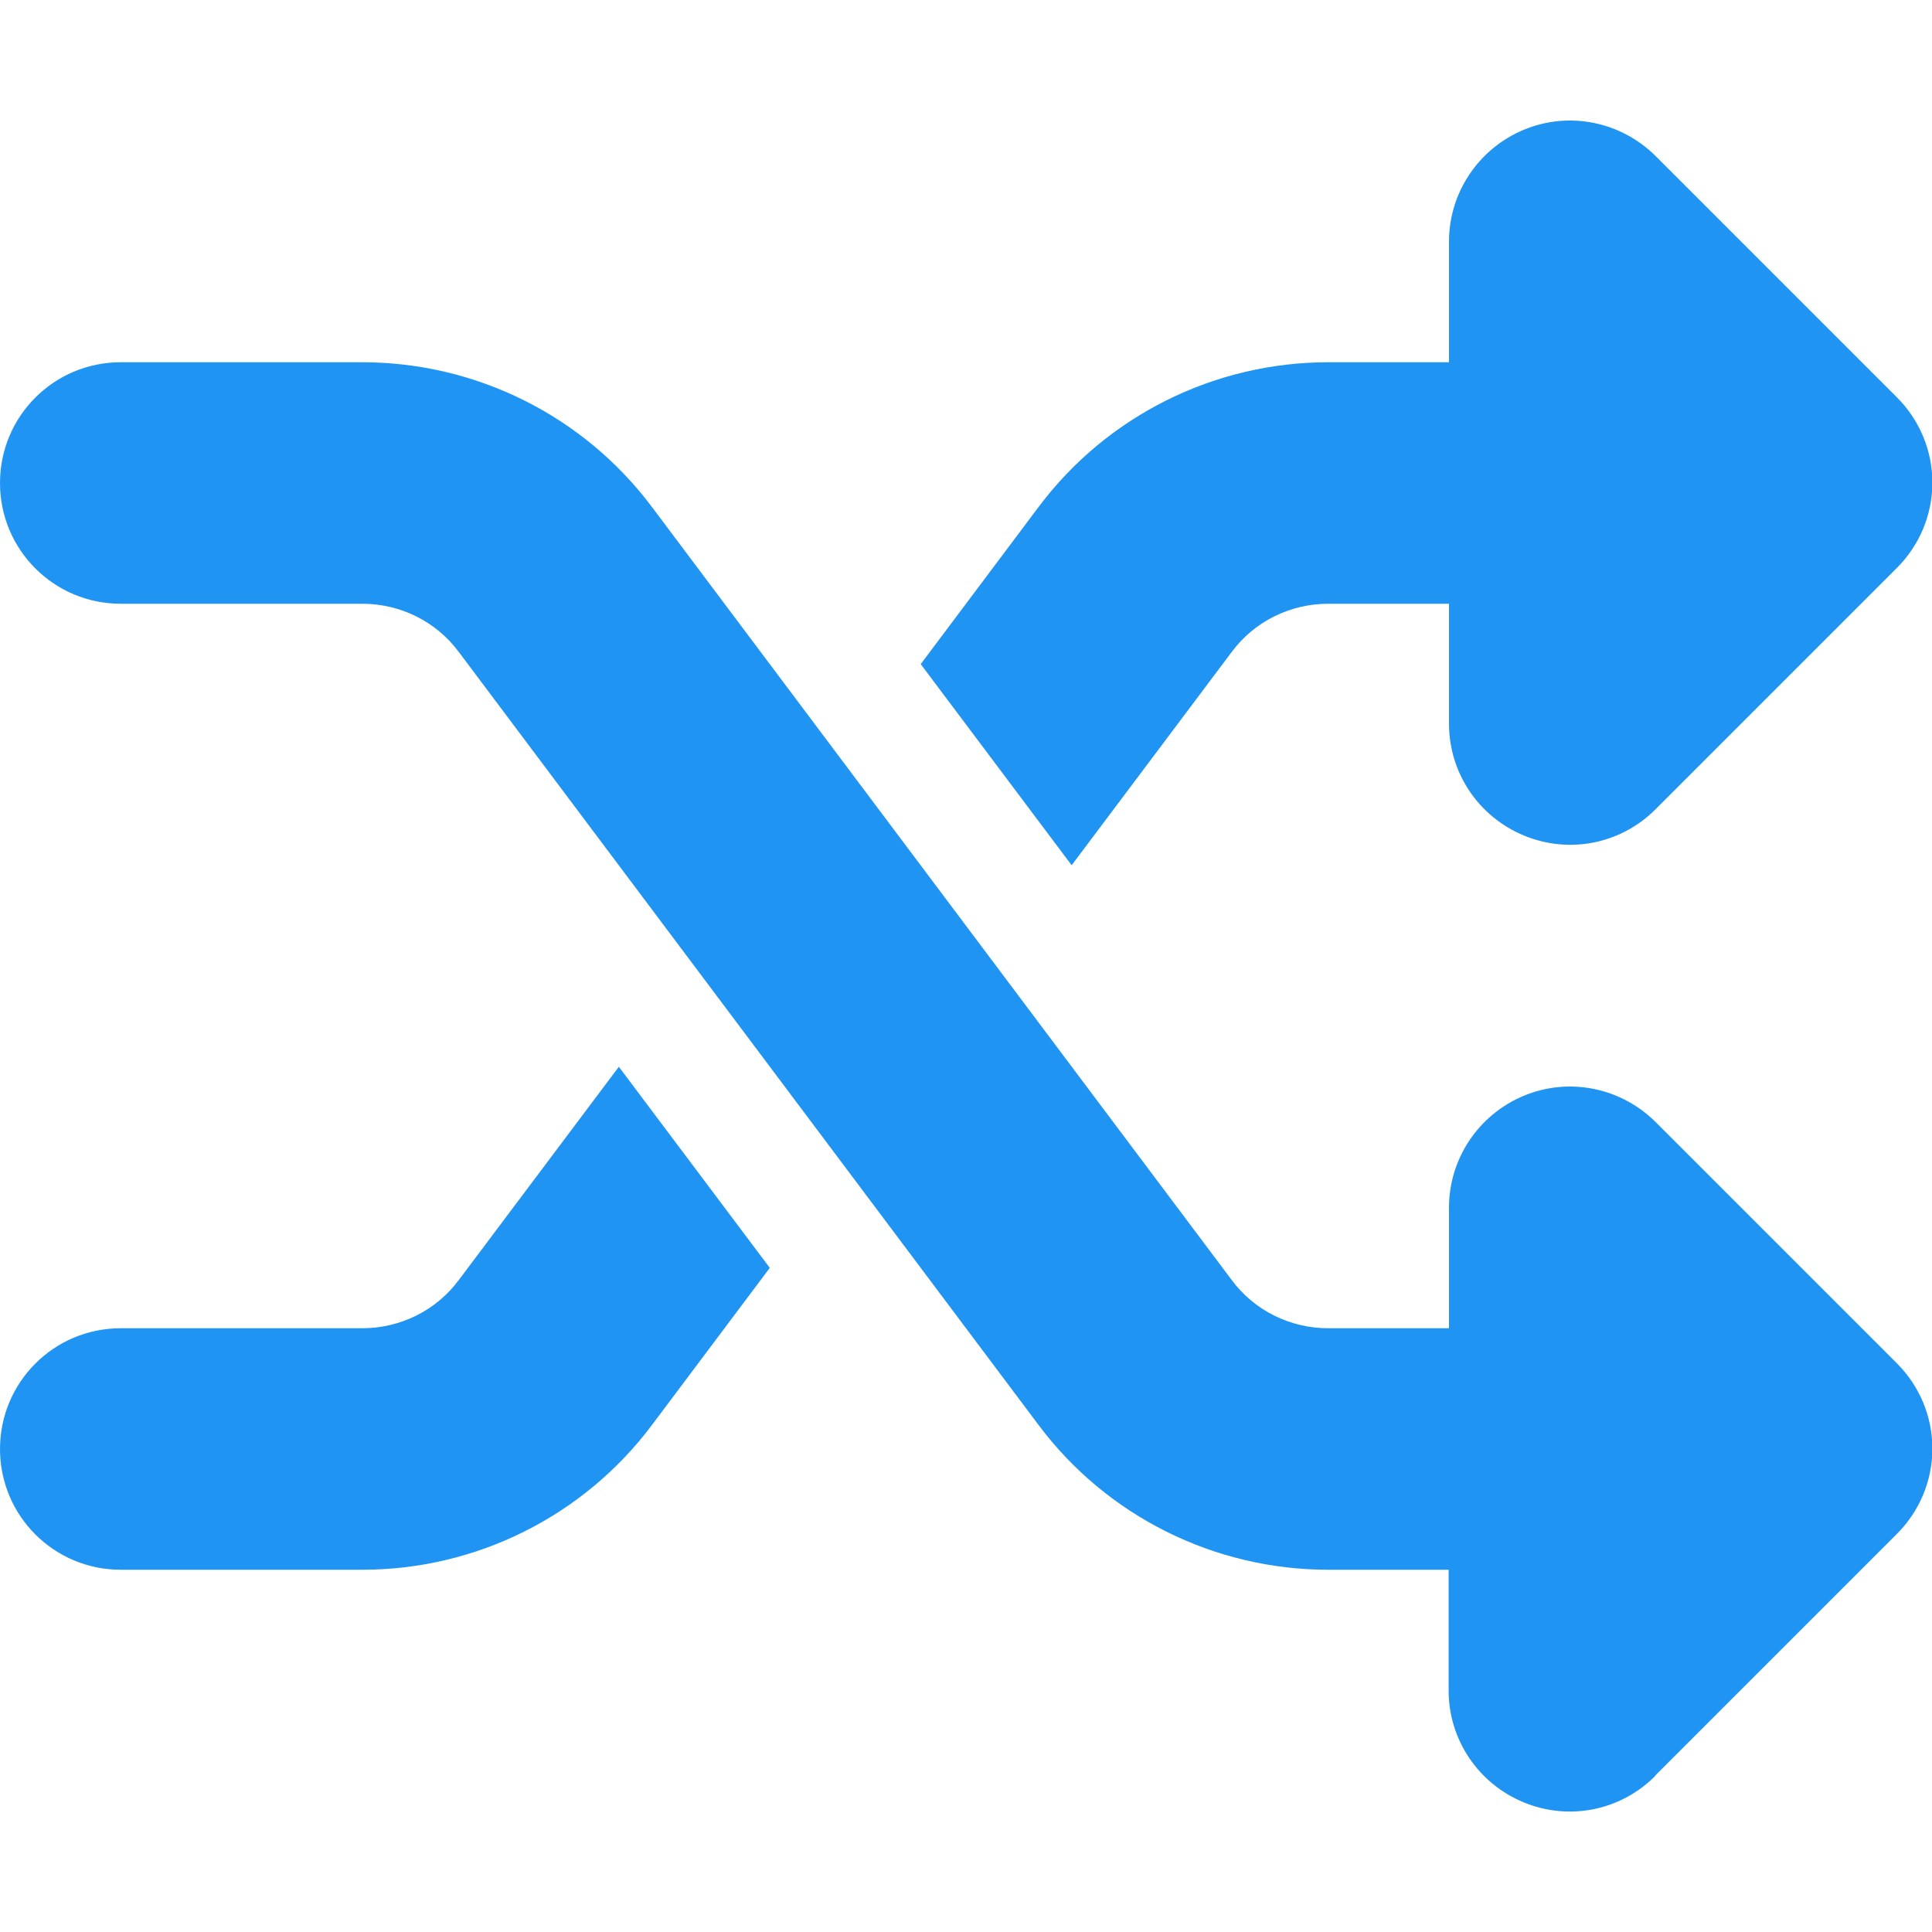
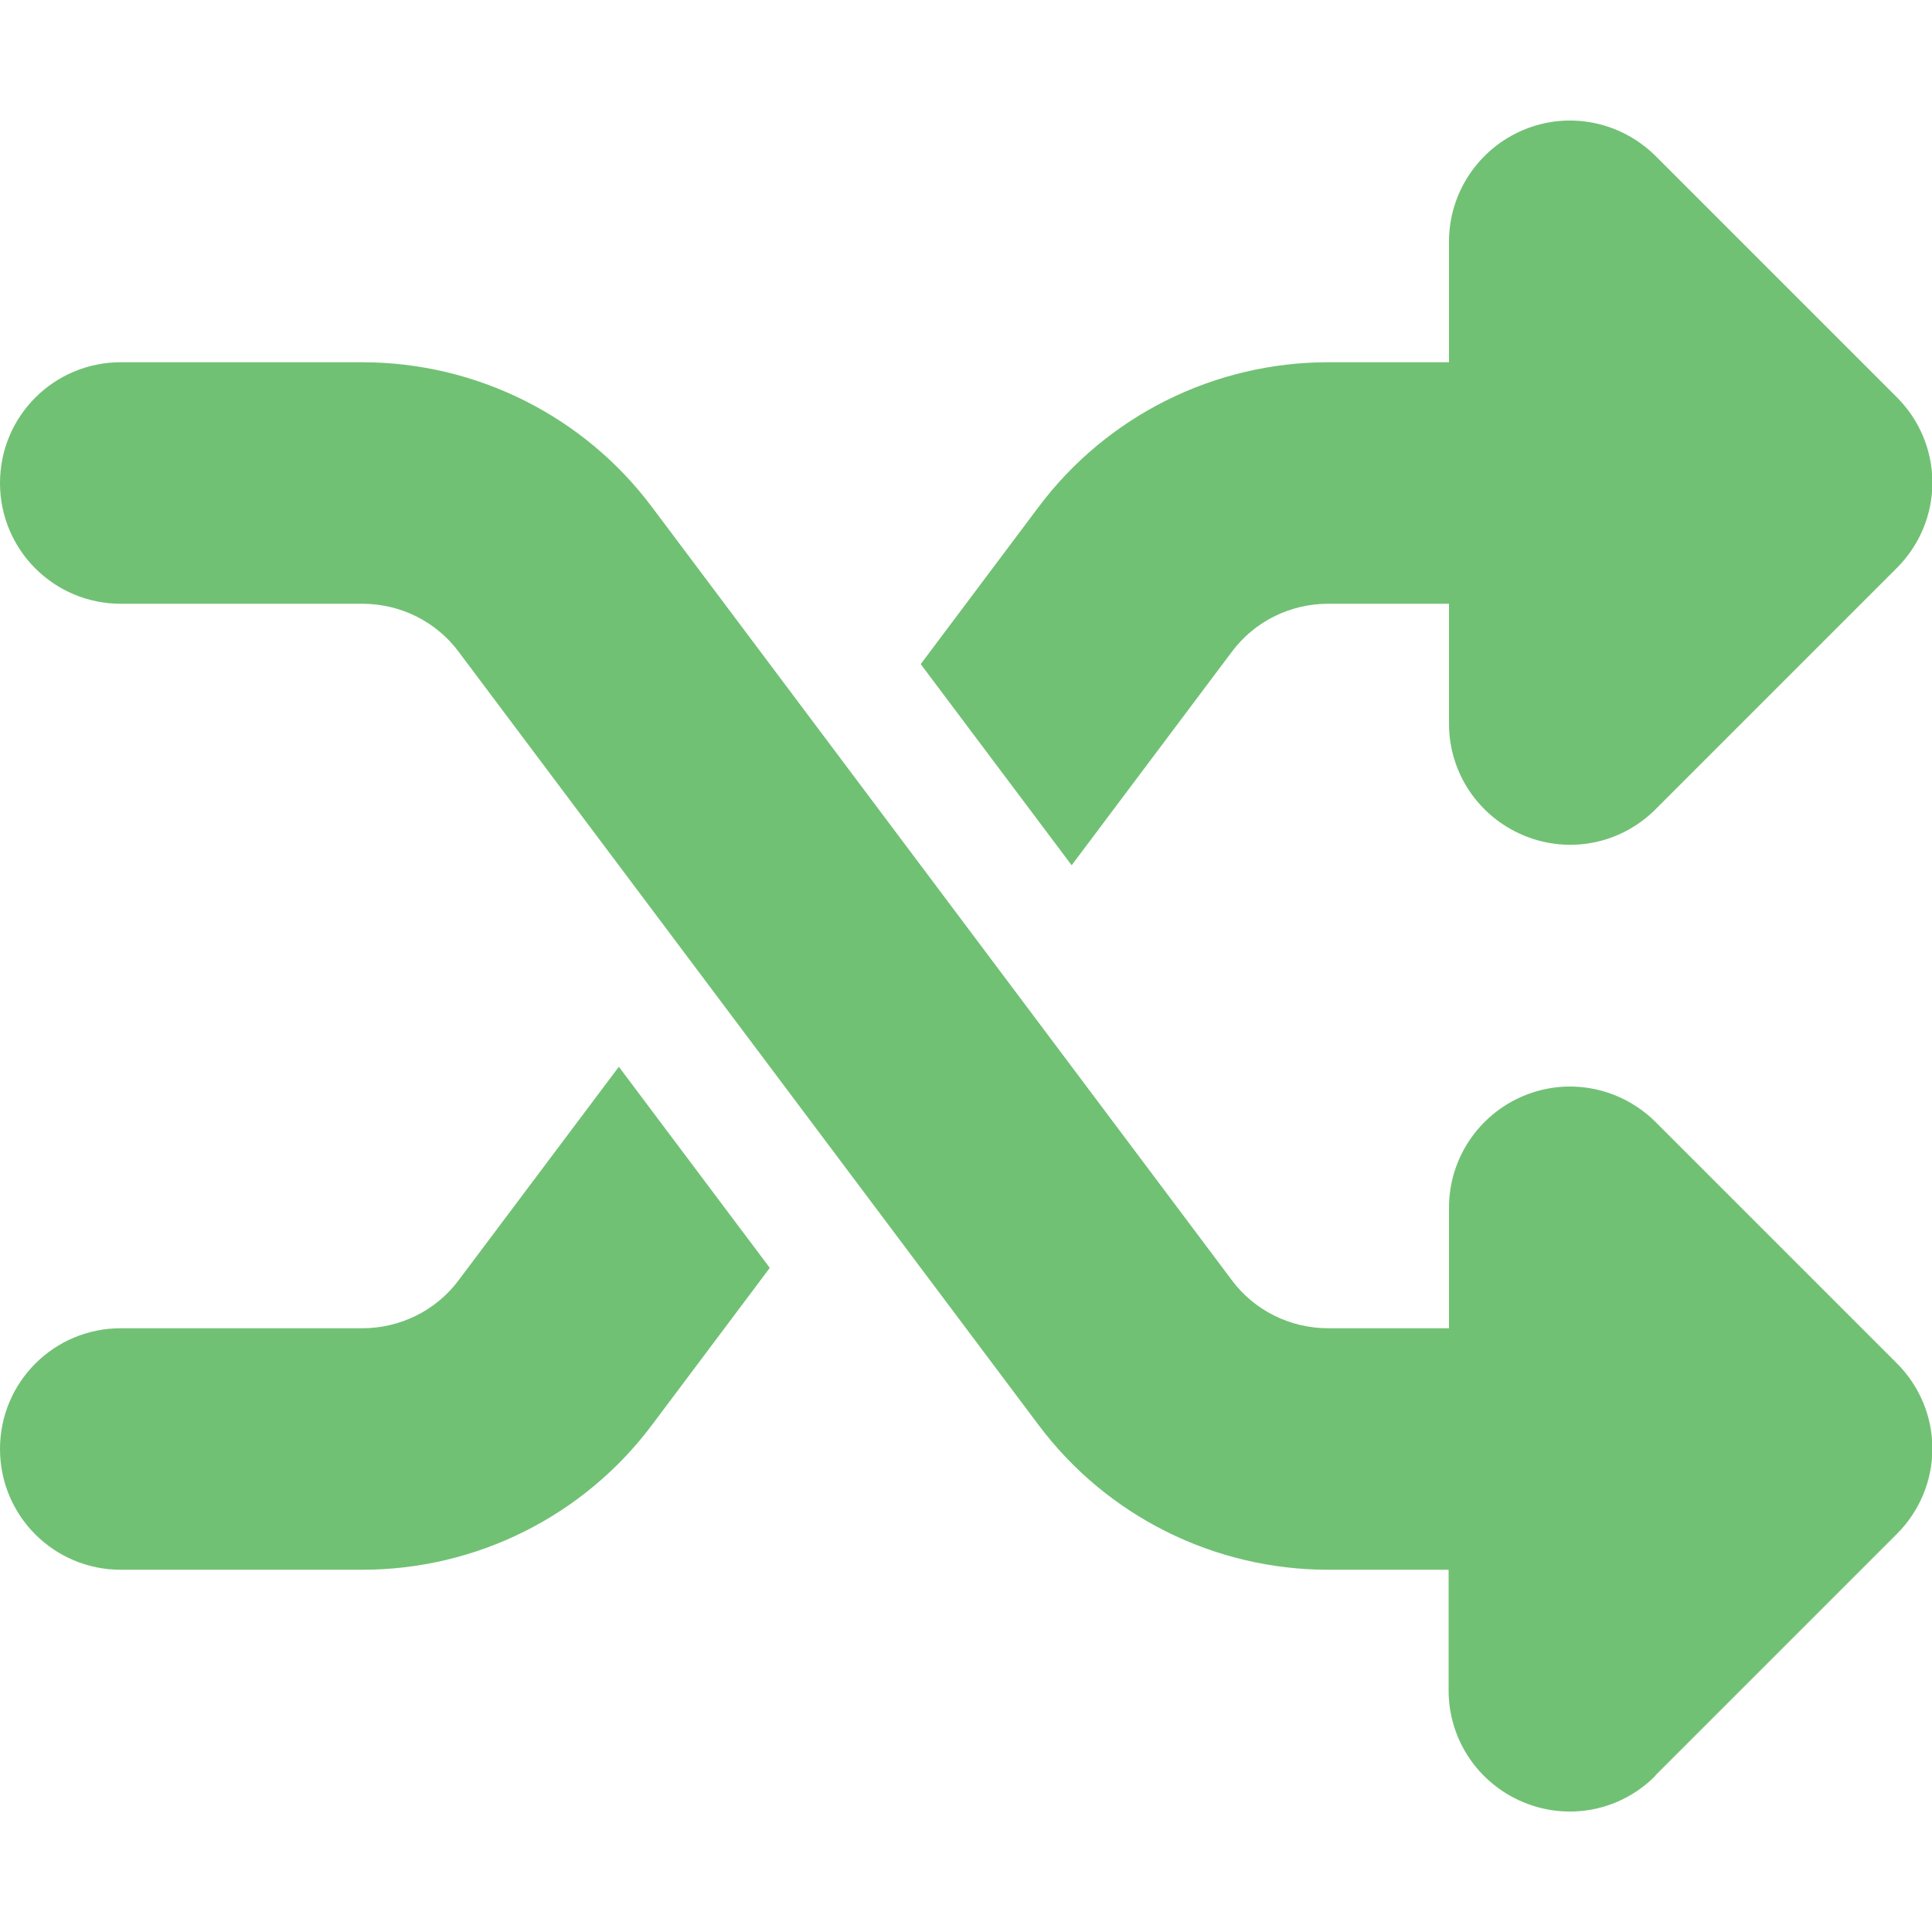
<svg xmlns="http://www.w3.org/2000/svg" viewBox="0 0 512 512">
-   <path style="fill:#2094F3;" d="M403.8 34.4c12-5 25.7-2.2 34.9 6.9l64 64c6 6 9.4 14.1 9.4 22.6s-3.4 16.6-9.4 22.6l-64 64c-9.2 9.2-22.9 11.9-34.9 6.9s-19.8-16.6-19.8-29.6V160H352c-10.1 0-19.6 4.7-25.6 12.8L284 229.3 244 176l31.2-41.6C293.3 110.2 321.8 96 352 96h32V64c0-12.9 7.8-24.6 19.8-29.6zM164 282.7L204 336l-31.2 41.6C154.7 401.8 126.2 416 96 416H32c-17.7 0-32-14.3-32-32s14.3-32 32-32H96c10.1 0 19.6-4.7 25.6-12.8L164 282.7zm274.6 188c-9.2 9.2-22.9 11.9-34.9 6.9s-19.8-16.6-19.8-29.6V416H352c-30.2 0-58.7-14.2-76.8-38.4L121.6 172.8c-6-8.1-15.5-12.8-25.6-12.8H32c-17.7 0-32-14.3-32-32s14.3-32 32-32H96c30.2 0 58.7 14.2 76.8 38.4L326.4 339.2c6 8.1 15.5 12.8 25.6 12.8h32V320c0-12.9 7.8-24.6 19.8-29.6s25.7-2.2 34.9 6.9l64 64c6 6 9.4 14.1 9.4 22.6s-3.4 16.6-9.4 22.6l-64 64z" />
+   <path style="fill:#71C174;" d="M403.8 34.4c12-5 25.7-2.2 34.9 6.9l64 64c6 6 9.4 14.1 9.4 22.6s-3.4 16.6-9.4 22.6l-64 64c-9.2 9.2-22.9 11.9-34.9 6.9s-19.8-16.6-19.8-29.6V160H352c-10.1 0-19.6 4.7-25.6 12.8L284 229.3 244 176l31.2-41.6C293.3 110.2 321.8 96 352 96h32V64c0-12.9 7.8-24.6 19.8-29.6zM164 282.7L204 336l-31.2 41.6C154.7 401.8 126.2 416 96 416H32c-17.7 0-32-14.3-32-32s14.3-32 32-32H96c10.1 0 19.6-4.7 25.6-12.8L164 282.7zm274.6 188c-9.2 9.2-22.9 11.9-34.9 6.9s-19.8-16.6-19.8-29.6V416H352c-30.2 0-58.7-14.2-76.8-38.4L121.6 172.8c-6-8.1-15.5-12.8-25.6-12.8H32c-17.7 0-32-14.3-32-32s14.3-32 32-32H96c30.2 0 58.7 14.2 76.8 38.4L326.4 339.2c6 8.1 15.5 12.8 25.6 12.8h32V320c0-12.9 7.8-24.6 19.8-29.6s25.7-2.2 34.9 6.9l64 64c6 6 9.4 14.1 9.4 22.6s-3.4 16.6-9.4 22.6l-64 64z" />
</svg>
